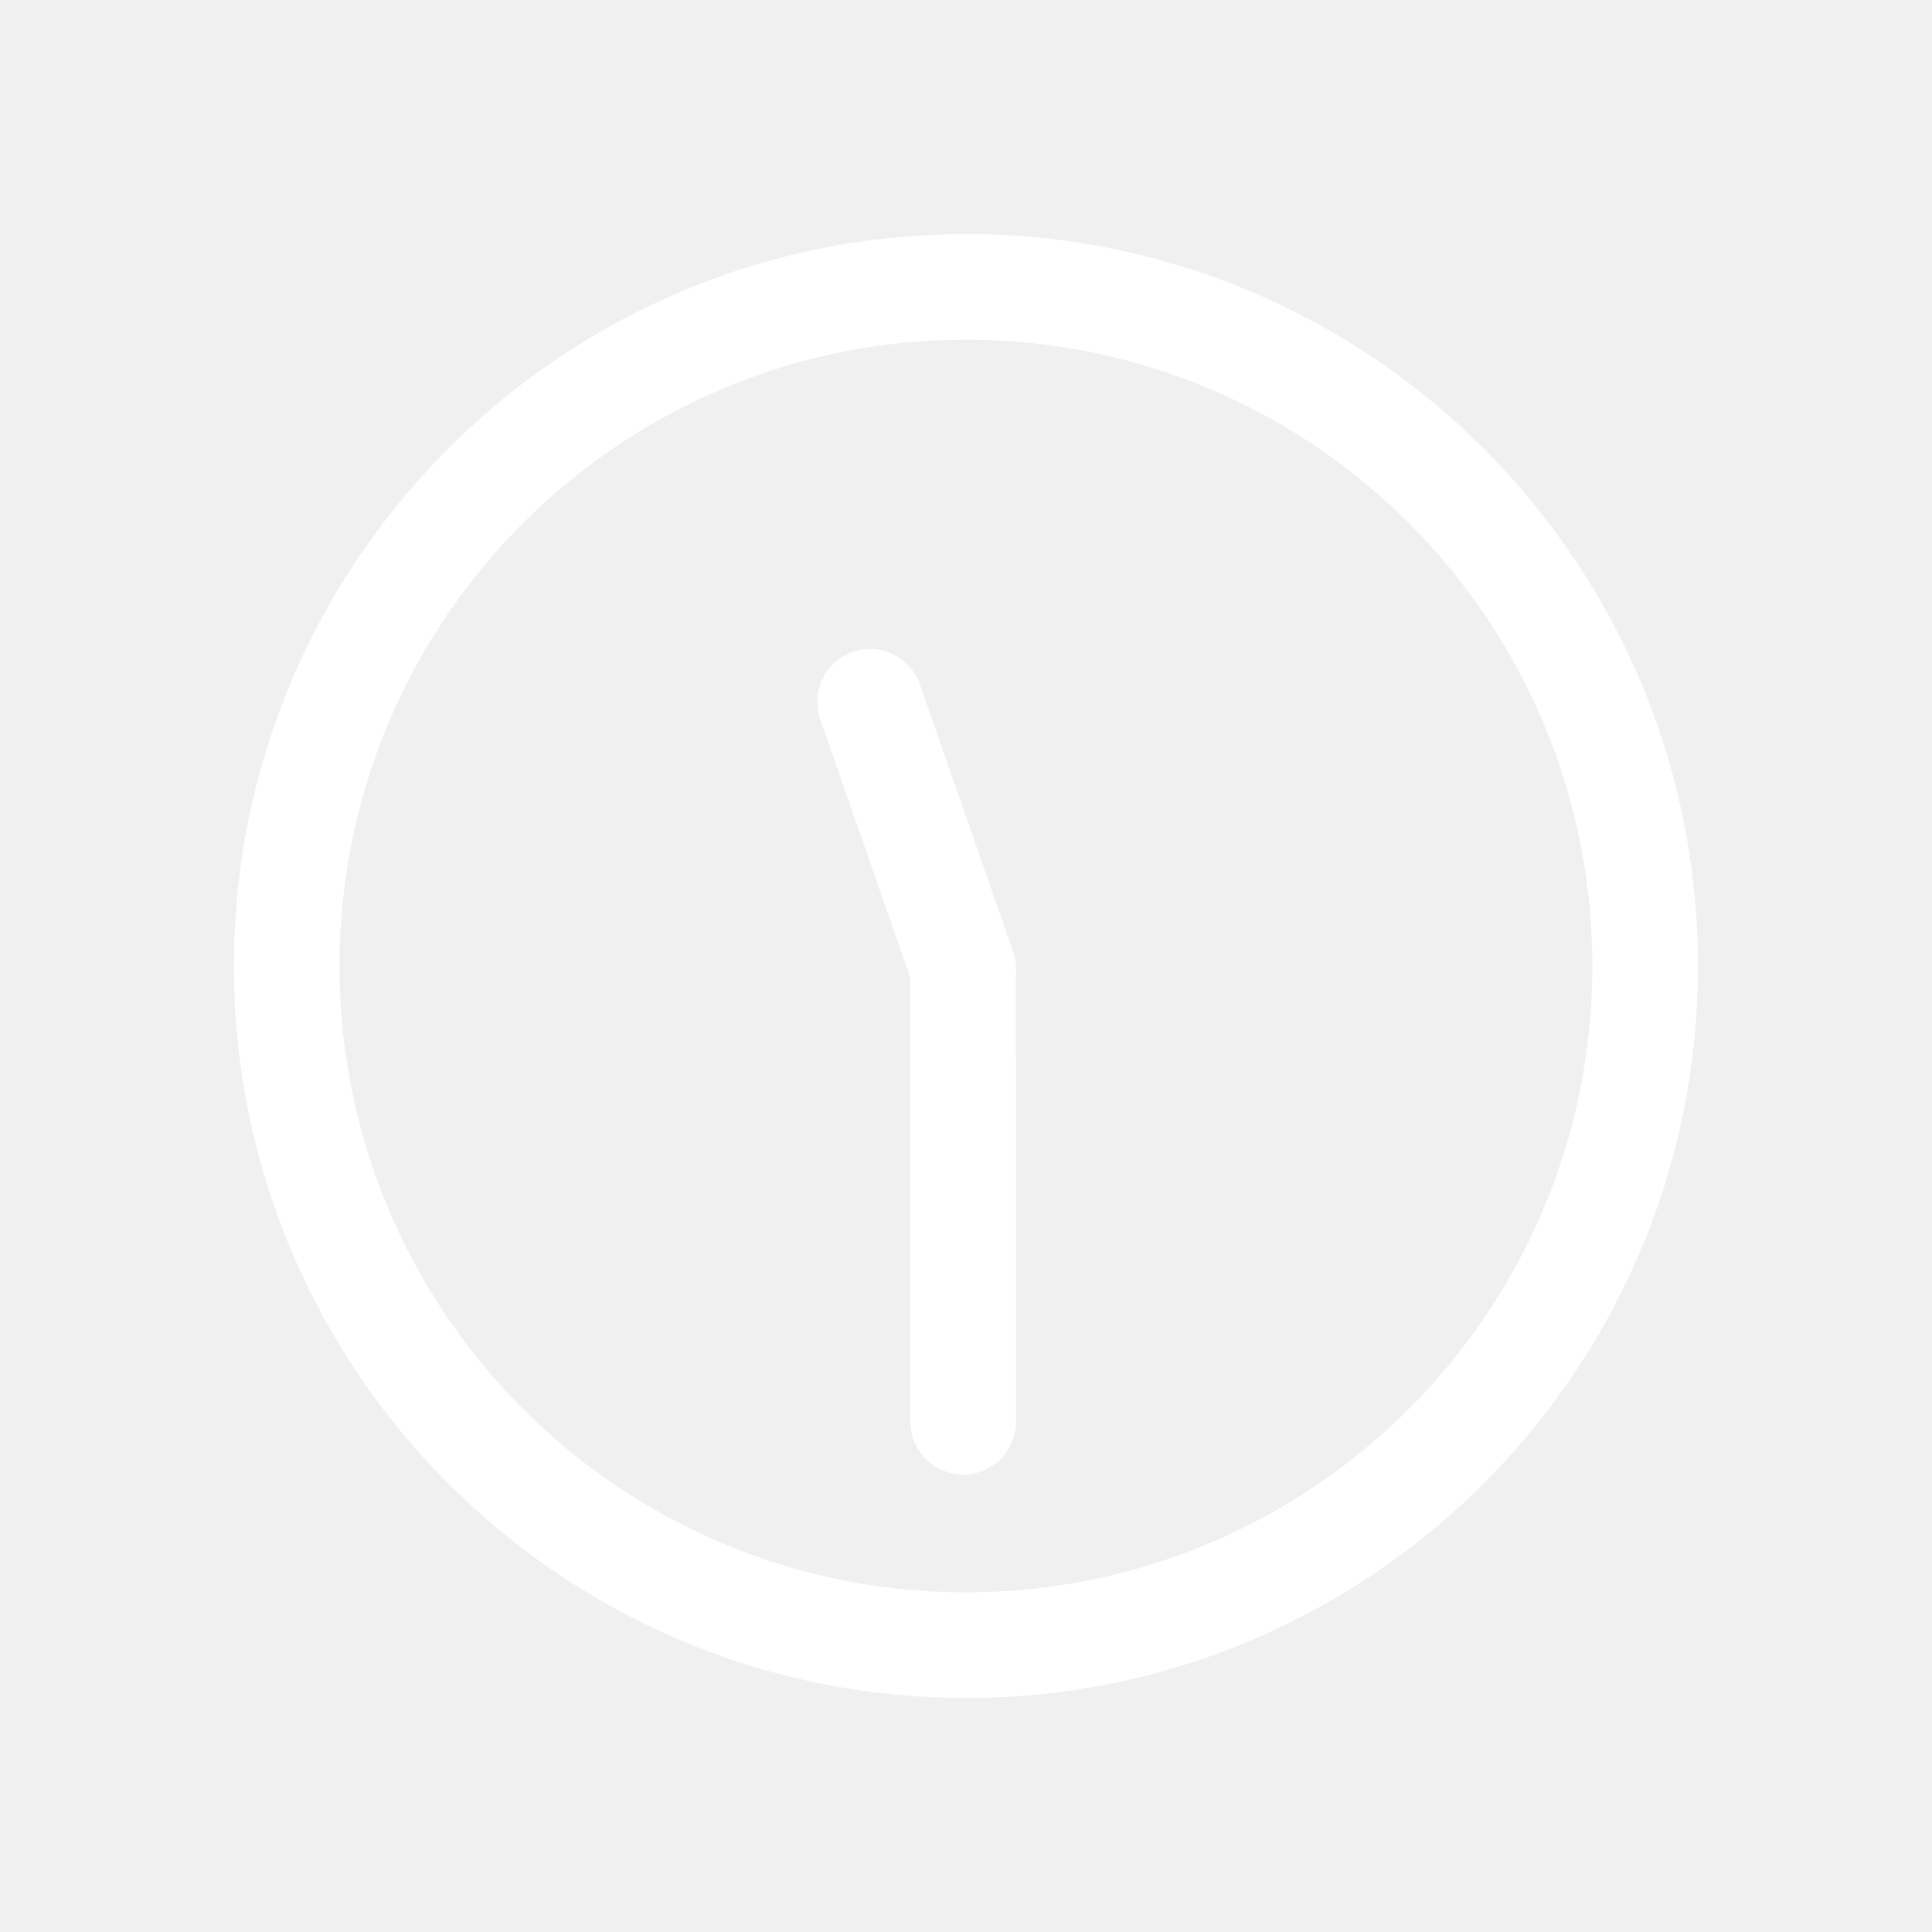
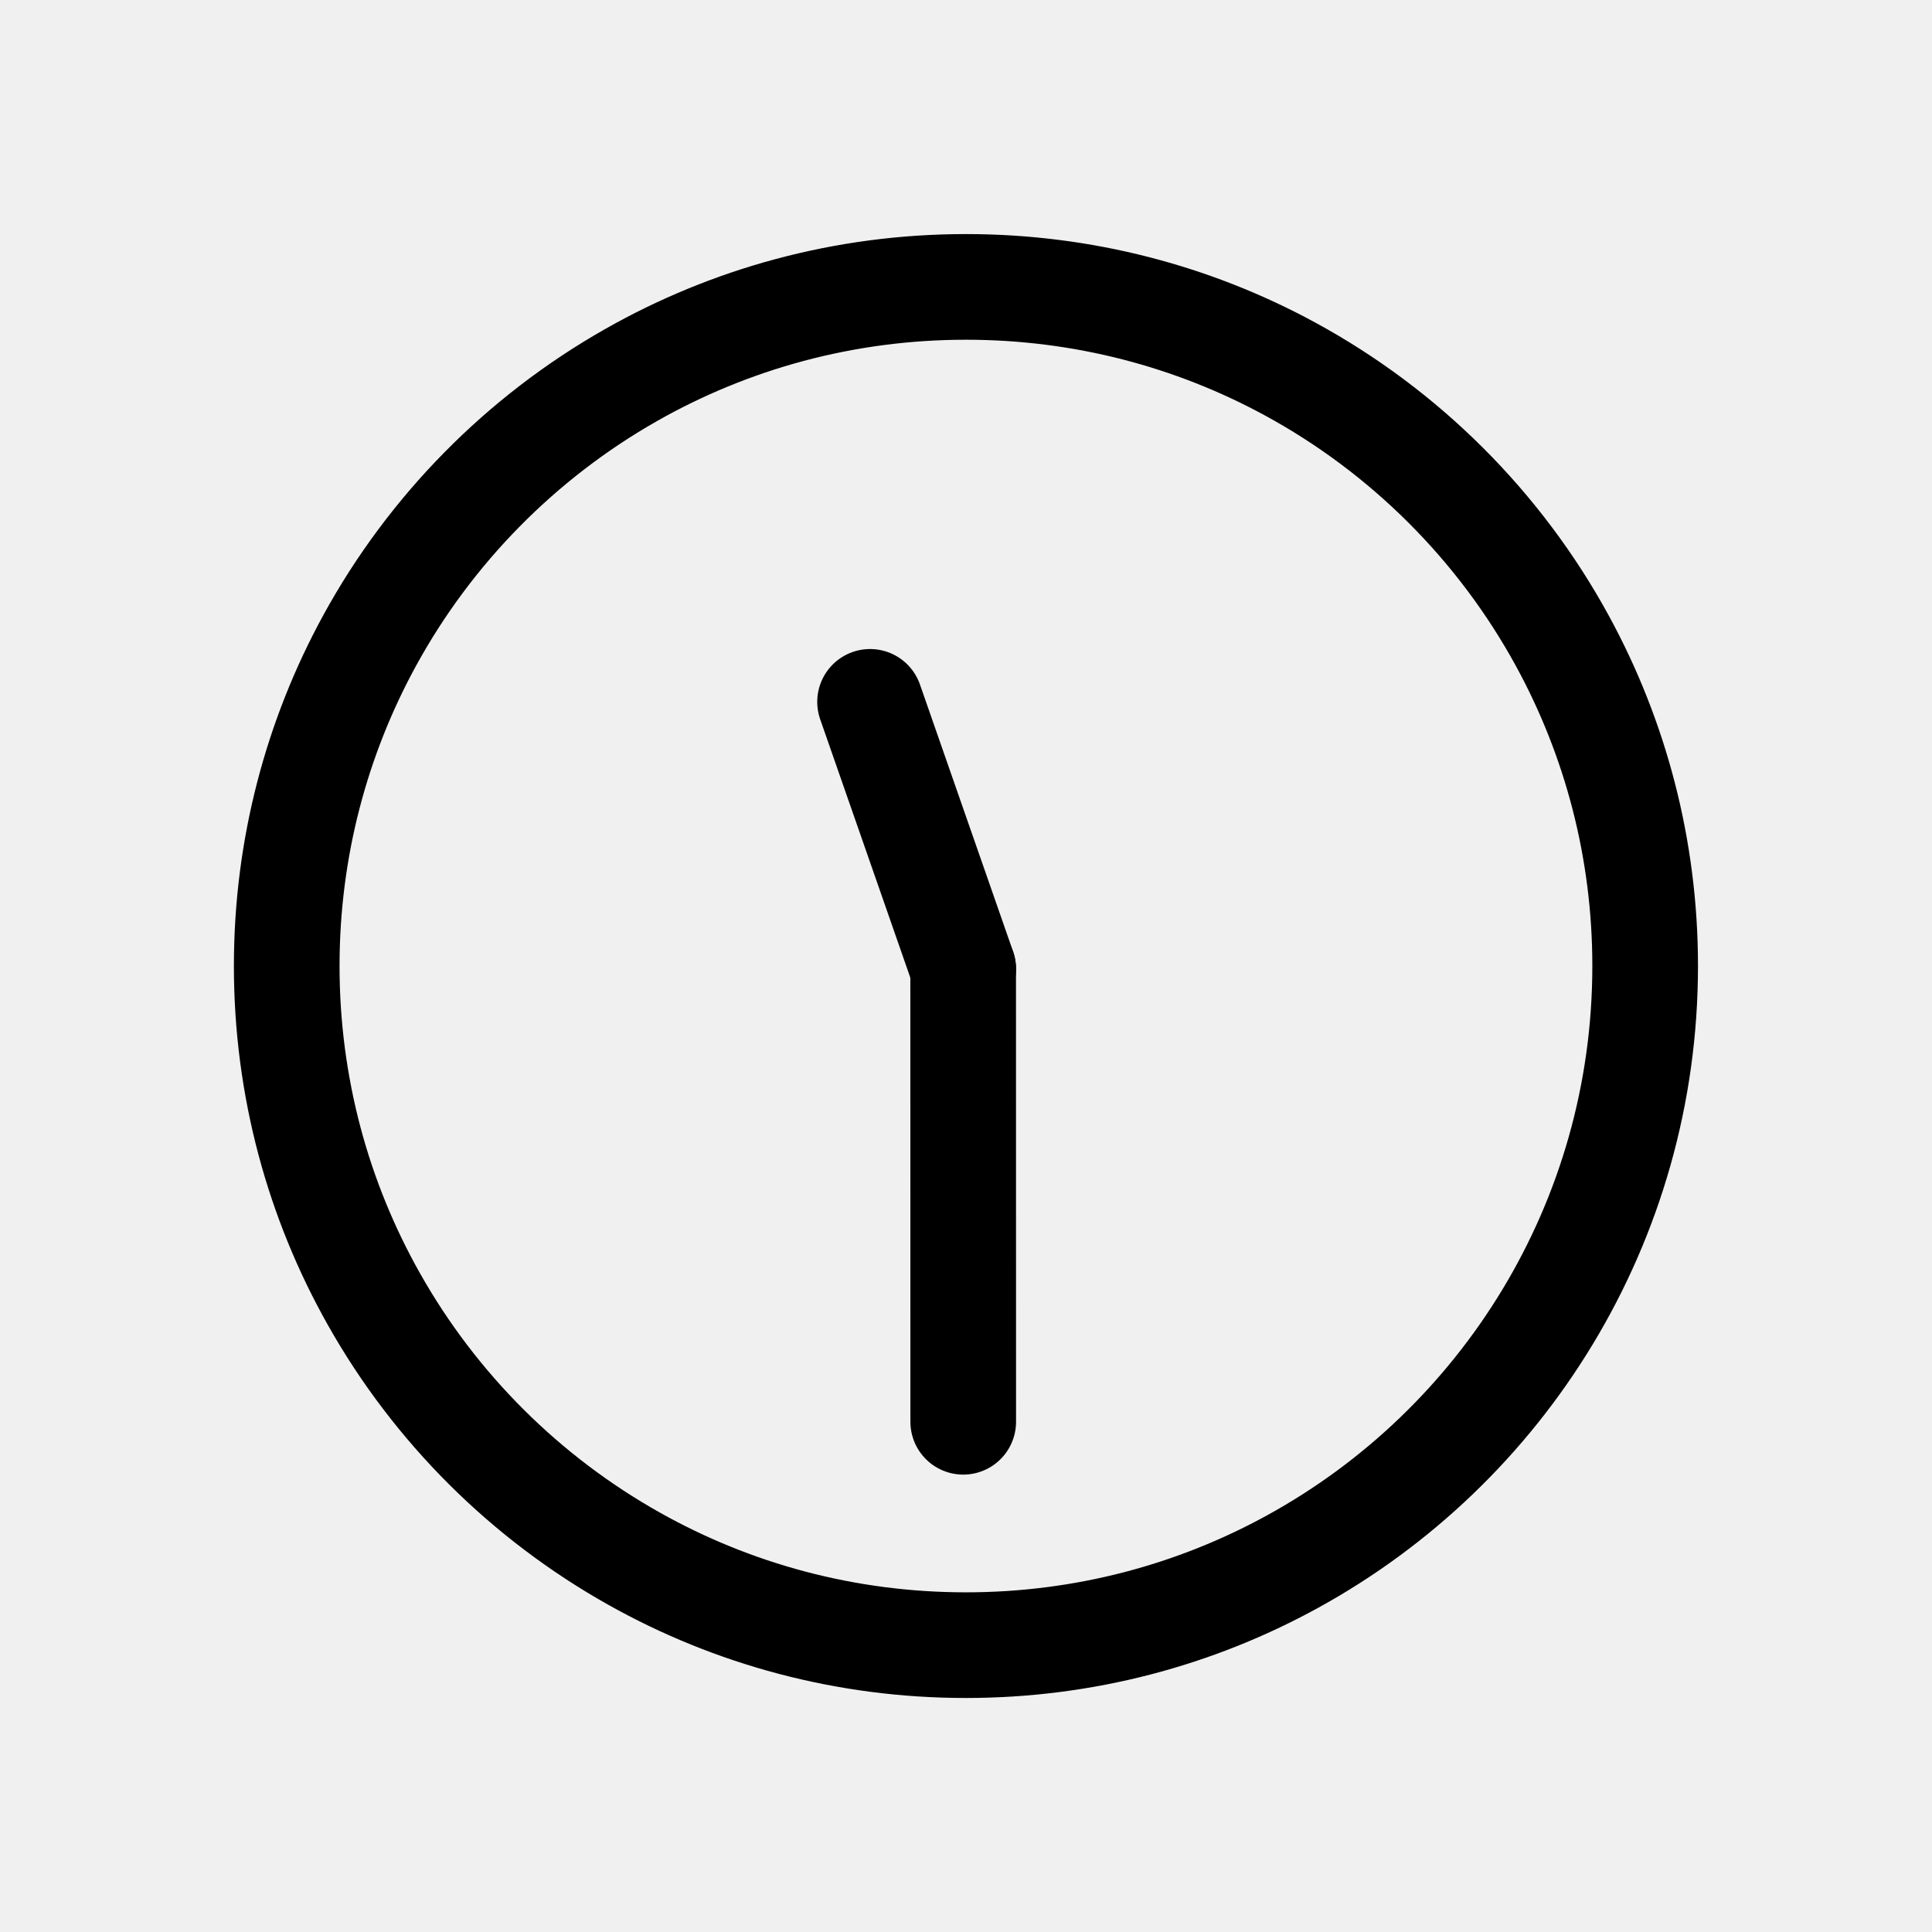
<svg xmlns="http://www.w3.org/2000/svg" version="1.1" id="Ebene_1" x="0px" y="0px" width="32px" height="32px" viewBox="0 0 32 32" enable-background="new 0 0 32 32" xml:space="preserve">
  <g>
    <g id="Ebene_3">
-       <path fill="none" stroke="#FFFFFF" stroke-width="1.75" stroke-linecap="round" stroke-linejoin="round" stroke-miterlimit="10" d="    M16,4.752c1.941,0,3.768,0.491,5.361,1.356c1.908,1.036,3.482,2.608,4.521,4.514c0.871,1.598,1.367,3.43,1.367,5.377    c0,2.126-0.59,4.114-1.615,5.811c-1.025,1.697-2.486,3.101-4.227,4.056c-1.605,0.882-3.449,1.383-5.409,1.383    c-1.993,0-3.865-0.518-5.488-1.428c-1.804-1.01-3.302-2.502-4.317-4.304c-0.92-1.63-1.444-3.513-1.444-5.518    c0-1.952,0.498-3.788,1.373-5.389c1.005-1.837,2.508-3.363,4.327-4.396C12.087,5.283,13.981,4.752,16,4.752z" />
+       <path fill="none" stroke="#000000" stroke-width="1.75" stroke-linecap="round" stroke-linejoin="round" stroke-miterlimit="10" d="    M16,4.752c1.941,0,3.768,0.491,5.361,1.356c1.908,1.036,3.482,2.608,4.521,4.514c0.871,1.598,1.367,3.43,1.367,5.377    c0,2.126-0.59,4.114-1.615,5.811c-1.025,1.697-2.486,3.101-4.227,4.056c-1.605,0.882-3.449,1.383-5.409,1.383    c-1.993,0-3.865-0.518-5.488-1.428c-1.804-1.01-3.302-2.502-4.317-4.304c-0.92-1.63-1.444-3.513-1.444-5.518    c0-1.952,0.498-3.788,1.373-5.389c1.005-1.837,2.508-3.363,4.327-4.396C12.087,5.283,13.981,4.752,16,4.752z" />
    </g>
    <g id="Ebene_1_1_">
-       <line id="_x35_5" display="none" fill="none" stroke="#FFFFFF" stroke-width="1.75" stroke-linecap="round" stroke-linejoin="round" stroke-miterlimit="10" x1="15.954" y1="16.049" x2="12.208" y2="9.549" />
-       <line id="_x35_0" display="none" fill="none" stroke="#FFFFFF" stroke-width="1.75" stroke-linecap="round" stroke-linejoin="round" stroke-miterlimit="10" x1="15.954" y1="16.049" x2="9.457" y2="12.306" />
-       <line id="_x34_5" display="none" fill="none" stroke="#FFFFFF" stroke-width="1.75" stroke-linecap="round" stroke-linejoin="round" stroke-miterlimit="10" x1="15.954" y1="16.046" x2="8.452" y2="16.049" />
-       <line id="_x34_0" display="none" fill="none" stroke="#FFFFFF" stroke-width="1.75" stroke-linecap="round" stroke-linejoin="round" stroke-miterlimit="10" x1="15.954" y1="16.049" x2="9.454" y2="19.794" />
-       <line id="_x33_5" display="none" fill="none" stroke="#FFFFFF" stroke-width="1.75" stroke-linecap="round" stroke-linejoin="round" stroke-miterlimit="10" x1="15.954" y1="16.049" x2="12.21" y2="22.547" />
-       <line id="_x33_0" fill="none" stroke="#FFFFFF" stroke-width="1.75" stroke-linecap="round" stroke-linejoin="round" stroke-miterlimit="10" x1="15.953" y1="16.048" x2="15.954" y2="23.549" />
-       <line id="_x32_5" display="none" fill="none" stroke="#FFFFFF" stroke-width="1.75" stroke-linecap="round" stroke-linejoin="round" stroke-miterlimit="10" x1="15.954" y1="16.049" x2="19.699" y2="22.549" />
-       <line id="_x32_0" display="none" fill="none" stroke="#FFFFFF" stroke-width="1.75" stroke-linecap="round" stroke-linejoin="round" stroke-miterlimit="10" x1="15.954" y1="16.049" x2="22.453" y2="19.793" />
-       <line id="_x31_5" display="none" fill="none" stroke="#FFFFFF" stroke-width="1.75" stroke-linecap="round" stroke-linejoin="round" stroke-miterlimit="10" x1="15.953" y1="16.05" x2="23.453" y2="16.049" />
-       <line id="_x31_0" display="none" fill="none" stroke="#FFFFFF" stroke-width="1.75" stroke-linecap="round" stroke-linejoin="round" stroke-miterlimit="10" x1="15.954" y1="16.049" x2="22.453" y2="12.304" />
-       <line id="_x30_5" display="none" fill="none" stroke="#FFFFFF" stroke-width="1.75" stroke-linecap="round" stroke-linejoin="round" stroke-miterlimit="10" x1="15.954" y1="16.049" x2="19.697" y2="9.55" />
-       <line id="_x30_" display="none" fill="none" stroke="#FFFFFF" stroke-width="1.75" stroke-linecap="round" stroke-linejoin="round" stroke-miterlimit="10" x1="15.955" y1="16.05" x2="15.954" y2="8.547" />
+       <line id="_x35_5" display="none" fill="none" stroke="#000000" stroke-width="1.75" stroke-linecap="round" stroke-linejoin="round" stroke-miterlimit="10" x1="15.954" y1="16.049" x2="12.208" y2="9.549" />
+       <line id="_x35_0" display="none" fill="none" stroke="#000000" stroke-width="1.75" stroke-linecap="round" stroke-linejoin="round" stroke-miterlimit="10" x1="15.954" y1="16.049" x2="9.457" y2="12.306" />
+       <line id="_x34_5" display="none" fill="none" stroke="#000000" stroke-width="1.75" stroke-linecap="round" stroke-linejoin="round" stroke-miterlimit="10" x1="15.954" y1="16.046" x2="8.452" y2="16.049" />
+       <line id="_x34_0" display="none" fill="none" stroke="#000000" stroke-width="1.75" stroke-linecap="round" stroke-linejoin="round" stroke-miterlimit="10" x1="15.954" y1="16.049" x2="9.454" y2="19.794" />
+       <line id="_x33_5" display="none" fill="none" stroke="#000000" stroke-width="1.75" stroke-linecap="round" stroke-linejoin="round" stroke-miterlimit="10" x1="15.954" y1="16.049" x2="12.21" y2="22.547" />
+       <line id="_x33_0" fill="none" stroke="#000000" stroke-width="1.75" stroke-linecap="round" stroke-linejoin="round" stroke-miterlimit="10" x1="15.953" y1="16.048" x2="15.954" y2="23.549" />
+       <line id="_x32_5" display="none" fill="none" stroke="#000000" stroke-width="1.75" stroke-linecap="round" stroke-linejoin="round" stroke-miterlimit="10" x1="15.954" y1="16.049" x2="19.699" y2="22.549" />
+       <line id="_x32_0" display="none" fill="none" stroke="#000000" stroke-width="1.75" stroke-linecap="round" stroke-linejoin="round" stroke-miterlimit="10" x1="15.954" y1="16.049" x2="22.453" y2="19.793" />
+       <line id="_x31_5" display="none" fill="none" stroke="#000000" stroke-width="1.75" stroke-linecap="round" stroke-linejoin="round" stroke-miterlimit="10" x1="15.953" y1="16.05" x2="23.453" y2="16.049" />
+       <line id="_x31_0" display="none" fill="none" stroke="#000000" stroke-width="1.75" stroke-linecap="round" stroke-linejoin="round" stroke-miterlimit="10" x1="15.954" y1="16.049" x2="22.453" y2="12.304" />
+       <line id="_x30_5" display="none" fill="none" stroke="#000000" stroke-width="1.75" stroke-linecap="round" stroke-linejoin="round" stroke-miterlimit="10" x1="15.954" y1="16.049" x2="19.697" y2="9.55" />
+       <line id="_x30_" display="none" fill="none" stroke="#000000" stroke-width="1.75" stroke-linecap="round" stroke-linejoin="round" stroke-miterlimit="10" x1="15.955" y1="16.05" x2="15.954" y2="8.547" />
    </g>
    <g id="Ebene_2">
-       <line id="_x31_175" display="none" fill="none" stroke="#FFFFFF" stroke-width="1.75" stroke-linecap="round" stroke-linejoin="round" stroke-miterlimit="10" x1="15.954" y1="16.049" x2="15.16" y2="11.431" />
-       <line id="_x31_15" fill="none" stroke="#FFFFFF" stroke-width="1.75" stroke-linecap="round" stroke-linejoin="round" stroke-miterlimit="10" x1="15.954" y1="16.049" x2="14.411" y2="11.625" />
-       <line id="_x31_1" display="none" fill="none" stroke="#FFFFFF" stroke-width="1.75" stroke-linecap="round" stroke-linejoin="round" stroke-miterlimit="10" x1="15.954" y1="16.049" x2="13.71" y2="11.932" />
-       <line id="_x31_075" display="none" fill="none" stroke="#FFFFFF" stroke-width="1.75" stroke-linecap="round" stroke-linejoin="round" stroke-miterlimit="10" x1="15.954" y1="16.049" x2="12.925" y2="12.475" />
-       <line id="_x31_05" display="none" fill="none" stroke="#FFFFFF" stroke-width="1.75" stroke-linecap="round" stroke-linejoin="round" stroke-miterlimit="10" x1="15.954" y1="16.049" x2="12.341" y2="13.066" />
-       <line id="_x31_0_1_" display="none" fill="none" stroke="#FFFFFF" stroke-width="1.75" stroke-linecap="round" stroke-linejoin="round" stroke-miterlimit="10" x1="15.954" y1="16.049" x2="11.817" y2="13.842" />
-       <line id="_x39_75" display="none" fill="none" stroke="#FFFFFF" stroke-width="1.75" stroke-linecap="round" stroke-linejoin="round" stroke-miterlimit="10" x1="15.954" y1="16.049" x2="11.534" y2="14.49" />
-       <line id="_x39_5" display="none" fill="none" stroke="#FFFFFF" stroke-width="1.75" stroke-linecap="round" stroke-linejoin="round" stroke-miterlimit="10" x1="15.954" y1="16.049" x2="11.338" y2="15.238" />
-       <line id="_x39_" display="none" fill="none" stroke="#FFFFFF" stroke-width="1.75" stroke-linecap="round" stroke-linejoin="round" stroke-miterlimit="10" x1="15.954" y1="16.049" x2="11.267" y2="16.049" />
-       <line id="_x38_75" display="none" fill="none" stroke="#FFFFFF" stroke-width="1.75" stroke-linecap="round" stroke-linejoin="round" stroke-miterlimit="10" x1="15.954" y1="16.049" x2="11.328" y2="16.791" />
-       <line id="_x38_5" display="none" fill="none" stroke="#FFFFFF" stroke-width="1.75" stroke-linecap="round" stroke-linejoin="round" stroke-miterlimit="10" x1="15.954" y1="16.049" x2="11.513" y2="17.542" />
-       <line id="_x38_" display="none" fill="none" stroke="#FFFFFF" stroke-width="1.75" stroke-linecap="round" stroke-linejoin="round" stroke-miterlimit="10" x1="15.954" y1="16.049" x2="11.836" y2="18.292" />
-       <line id="_x37_75" display="none" fill="none" stroke="#FFFFFF" stroke-width="1.75" stroke-linecap="round" stroke-linejoin="round" stroke-miterlimit="10" x1="15.954" y1="16.049" x2="12.341" y2="19.033" />
-       <line id="_x37_5" display="none" fill="none" stroke="#FFFFFF" stroke-width="1.75" stroke-linecap="round" stroke-linejoin="round" stroke-miterlimit="10" x1="15.954" y1="16.049" x2="12.882" y2="19.586" />
-       <line id="_x37_" display="none" fill="none" stroke="#FFFFFF" stroke-width="1.75" stroke-linecap="round" stroke-linejoin="round" stroke-miterlimit="10" x1="15.954" y1="16.049" x2="13.687" y2="20.152" />
-       <line id="_x36_75" display="none" fill="none" stroke="#FFFFFF" stroke-width="1.75" stroke-linecap="round" stroke-linejoin="round" stroke-miterlimit="10" x1="15.954" y1="16.049" x2="14.459" y2="20.492" />
-       <line id="_x36_5" display="none" fill="none" stroke="#FFFFFF" stroke-width="1.75" stroke-linecap="round" stroke-linejoin="round" stroke-miterlimit="10" x1="15.954" y1="16.049" x2="15.21" y2="20.676" />
-       <line id="_x36_" display="none" fill="none" stroke="#FFFFFF" stroke-width="1.75" stroke-linecap="round" stroke-linejoin="round" stroke-miterlimit="10" x1="15.954" y1="16.049" x2="15.954" y2="20.736" />
-       <line id="_x35_75" display="none" fill="none" stroke="#FFFFFF" stroke-width="1.75" stroke-linecap="round" stroke-linejoin="round" stroke-miterlimit="10" x1="15.954" y1="16.049" x2="16.697" y2="20.676" />
-       <line id="_x35_5_1_" display="none" fill="none" stroke="#FFFFFF" stroke-width="1.75" stroke-linecap="round" stroke-linejoin="round" stroke-miterlimit="10" x1="15.954" y1="16.049" x2="17.447" y2="20.492" />
-       <line id="_x35_" display="none" fill="none" stroke="#FFFFFF" stroke-width="1.75" stroke-linecap="round" stroke-linejoin="round" stroke-miterlimit="10" x1="15.954" y1="16.049" x2="18.197" y2="20.166" />
-       <line id="_x34_75" display="none" fill="none" stroke="#FFFFFF" stroke-width="1.75" stroke-linecap="round" stroke-linejoin="round" stroke-miterlimit="10" x1="15.954" y1="16.049" x2="19.025" y2="19.586" />
-       <line id="_x34_5_1_" display="none" fill="none" stroke="#FFFFFF" stroke-width="1.75" stroke-linecap="round" stroke-linejoin="round" stroke-miterlimit="10" x1="15.954" y1="16.049" x2="19.611" y2="18.982" />
-       <line id="_x34_" display="none" fill="none" stroke="#FFFFFF" stroke-width="1.75" stroke-linecap="round" stroke-linejoin="round" stroke-miterlimit="10" x1="15.954" y1="16.049" x2="20.09" y2="18.256" />
-       <line id="_x33_75" display="none" fill="none" stroke="#FFFFFF" stroke-width="1.75" stroke-linecap="round" stroke-linejoin="round" stroke-miterlimit="10" x1="15.954" y1="16.049" x2="20.395" y2="17.542" />
-       <line id="_x33_5_1_" display="none" fill="none" stroke="#FFFFFF" stroke-width="1.75" stroke-linecap="round" stroke-linejoin="round" stroke-miterlimit="10" x1="15.954" y1="16.049" x2="20.58" y2="16.791" />
-       <line id="_x33_" display="none" fill="none" stroke="#FFFFFF" stroke-width="1.75" stroke-linecap="round" stroke-linejoin="round" stroke-miterlimit="10" x1="15.954" y1="16.049" x2="20.641" y2="16.06" />
-       <line id="_x32_75" display="none" fill="none" stroke="#FFFFFF" stroke-width="1.75" stroke-linecap="round" stroke-linejoin="round" stroke-miterlimit="10" x1="15.954" y1="16.049" x2="20.568" y2="15.238" />
-       <line id="_x32_5_1_" display="none" fill="none" stroke="#FFFFFF" stroke-width="1.75" stroke-linecap="round" stroke-linejoin="round" stroke-miterlimit="10" x1="15.954" y1="16.049" x2="20.373" y2="14.49" />
-       <line id="_x32_" display="none" fill="none" stroke="#FFFFFF" stroke-width="1.75" stroke-linecap="round" stroke-linejoin="round" stroke-miterlimit="10" x1="15.954" y1="16.049" x2="20.07" y2="13.806" />
-       <line id="_x31_75" display="none" fill="none" stroke="#FFFFFF" stroke-width="1.75" stroke-linecap="round" stroke-linejoin="round" stroke-miterlimit="10" x1="15.954" y1="16.049" x2="19.529" y2="13.021" />
-       <line id="_x31_5_1_" display="none" fill="none" stroke="#FFFFFF" stroke-width="1.75" stroke-linecap="round" stroke-linejoin="round" stroke-miterlimit="10" x1="15.954" y1="16.049" x2="18.955" y2="12.449" />
-       <line id="_x31__1_" display="none" fill="none" stroke="#FFFFFF" stroke-width="1.75" stroke-linecap="round" stroke-linejoin="round" stroke-miterlimit="10" x1="15.954" y1="16.049" x2="18.16" y2="11.913" />
-       <line id="_x30_75" display="none" fill="none" stroke="#FFFFFF" stroke-width="1.75" stroke-linecap="round" stroke-linejoin="round" stroke-miterlimit="10" x1="15.954" y1="16.049" x2="17.496" y2="11.625" />
-       <line id="_x30_5_1_" display="none" fill="none" stroke="#FFFFFF" stroke-width="1.75" stroke-linecap="round" stroke-linejoin="round" stroke-miterlimit="10" x1="15.954" y1="16.049" x2="16.748" y2="11.431" />
-       <line id="_x30__1_" display="none" fill="none" stroke="#FFFFFF" stroke-width="1.75" stroke-linecap="round" stroke-linejoin="round" stroke-miterlimit="10" x1="15.954" y1="16.049" x2="15.965" y2="11.362" />
+       <line id="_x31_175" display="none" fill="none" stroke="#000000" stroke-width="1.75" stroke-linecap="round" stroke-linejoin="round" stroke-miterlimit="10" x1="15.954" y1="16.049" x2="15.16" y2="11.431" />
+       <line id="_x31_15" fill="none" stroke="#000000" stroke-width="1.75" stroke-linecap="round" stroke-linejoin="round" stroke-miterlimit="10" x1="15.954" y1="16.049" x2="14.411" y2="11.625" />
+       <line id="_x31_1" display="none" fill="none" stroke="#000000" stroke-width="1.75" stroke-linecap="round" stroke-linejoin="round" stroke-miterlimit="10" x1="15.954" y1="16.049" x2="13.71" y2="11.932" />
+       <line id="_x31_075" display="none" fill="none" stroke="#000000" stroke-width="1.75" stroke-linecap="round" stroke-linejoin="round" stroke-miterlimit="10" x1="15.954" y1="16.049" x2="12.925" y2="12.475" />
+       <line id="_x31_05" display="none" fill="none" stroke="#000000" stroke-width="1.75" stroke-linecap="round" stroke-linejoin="round" stroke-miterlimit="10" x1="15.954" y1="16.049" x2="12.341" y2="13.066" />
+       <line id="_x31_0_1_" display="none" fill="none" stroke="#000000" stroke-width="1.75" stroke-linecap="round" stroke-linejoin="round" stroke-miterlimit="10" x1="15.954" y1="16.049" x2="11.817" y2="13.842" />
+       <line id="_x39_75" display="none" fill="none" stroke="#000000" stroke-width="1.75" stroke-linecap="round" stroke-linejoin="round" stroke-miterlimit="10" x1="15.954" y1="16.049" x2="11.534" y2="14.49" />
+       <line id="_x39_5" display="none" fill="none" stroke="#000000" stroke-width="1.75" stroke-linecap="round" stroke-linejoin="round" stroke-miterlimit="10" x1="15.954" y1="16.049" x2="11.338" y2="15.238" />
+       <line id="_x39_" display="none" fill="none" stroke="#000000" stroke-width="1.75" stroke-linecap="round" stroke-linejoin="round" stroke-miterlimit="10" x1="15.954" y1="16.049" x2="11.267" y2="16.049" />
+       <line id="_x38_75" display="none" fill="none" stroke="#000000" stroke-width="1.75" stroke-linecap="round" stroke-linejoin="round" stroke-miterlimit="10" x1="15.954" y1="16.049" x2="11.328" y2="16.791" />
+       <line id="_x38_5" display="none" fill="none" stroke="#000000" stroke-width="1.75" stroke-linecap="round" stroke-linejoin="round" stroke-miterlimit="10" x1="15.954" y1="16.049" x2="11.513" y2="17.542" />
+       <line id="_x38_" display="none" fill="none" stroke="#000000" stroke-width="1.75" stroke-linecap="round" stroke-linejoin="round" stroke-miterlimit="10" x1="15.954" y1="16.049" x2="11.836" y2="18.292" />
+       <line id="_x37_75" display="none" fill="none" stroke="#000000" stroke-width="1.75" stroke-linecap="round" stroke-linejoin="round" stroke-miterlimit="10" x1="15.954" y1="16.049" x2="12.341" y2="19.033" />
+       <line id="_x37_5" display="none" fill="none" stroke="#000000" stroke-width="1.75" stroke-linecap="round" stroke-linejoin="round" stroke-miterlimit="10" x1="15.954" y1="16.049" x2="12.882" y2="19.586" />
+       <line id="_x37_" display="none" fill="none" stroke="#000000" stroke-width="1.75" stroke-linecap="round" stroke-linejoin="round" stroke-miterlimit="10" x1="15.954" y1="16.049" x2="13.687" y2="20.152" />
+       <line id="_x36_75" display="none" fill="none" stroke="#000000" stroke-width="1.75" stroke-linecap="round" stroke-linejoin="round" stroke-miterlimit="10" x1="15.954" y1="16.049" x2="14.459" y2="20.492" />
+       <line id="_x36_5" display="none" fill="none" stroke="#000000" stroke-width="1.75" stroke-linecap="round" stroke-linejoin="round" stroke-miterlimit="10" x1="15.954" y1="16.049" x2="15.21" y2="20.676" />
+       <line id="_x36_" display="none" fill="none" stroke="#000000" stroke-width="1.75" stroke-linecap="round" stroke-linejoin="round" stroke-miterlimit="10" x1="15.954" y1="16.049" x2="15.954" y2="20.736" />
+       <line id="_x35_75" display="none" fill="none" stroke="#000000" stroke-width="1.75" stroke-linecap="round" stroke-linejoin="round" stroke-miterlimit="10" x1="15.954" y1="16.049" x2="16.697" y2="20.676" />
+       <line id="_x35_5_1_" display="none" fill="none" stroke="#000000" stroke-width="1.75" stroke-linecap="round" stroke-linejoin="round" stroke-miterlimit="10" x1="15.954" y1="16.049" x2="17.447" y2="20.492" />
+       <line id="_x35_" display="none" fill="none" stroke="#000000" stroke-width="1.75" stroke-linecap="round" stroke-linejoin="round" stroke-miterlimit="10" x1="15.954" y1="16.049" x2="18.197" y2="20.166" />
+       <line id="_x34_75" display="none" fill="none" stroke="#000000" stroke-width="1.75" stroke-linecap="round" stroke-linejoin="round" stroke-miterlimit="10" x1="15.954" y1="16.049" x2="19.025" y2="19.586" />
+       <line id="_x34_5_1_" display="none" fill="none" stroke="#000000" stroke-width="1.75" stroke-linecap="round" stroke-linejoin="round" stroke-miterlimit="10" x1="15.954" y1="16.049" x2="19.611" y2="18.982" />
+       <line id="_x34_" display="none" fill="none" stroke="#000000" stroke-width="1.75" stroke-linecap="round" stroke-linejoin="round" stroke-miterlimit="10" x1="15.954" y1="16.049" x2="20.09" y2="18.256" />
+       <line id="_x33_75" display="none" fill="none" stroke="#000000" stroke-width="1.75" stroke-linecap="round" stroke-linejoin="round" stroke-miterlimit="10" x1="15.954" y1="16.049" x2="20.395" y2="17.542" />
+       <line id="_x33_5_1_" display="none" fill="none" stroke="#000000" stroke-width="1.75" stroke-linecap="round" stroke-linejoin="round" stroke-miterlimit="10" x1="15.954" y1="16.049" x2="20.58" y2="16.791" />
+       <line id="_x33_" display="none" fill="none" stroke="#000000" stroke-width="1.75" stroke-linecap="round" stroke-linejoin="round" stroke-miterlimit="10" x1="15.954" y1="16.049" x2="20.641" y2="16.06" />
+       <line id="_x32_75" display="none" fill="none" stroke="#000000" stroke-width="1.75" stroke-linecap="round" stroke-linejoin="round" stroke-miterlimit="10" x1="15.954" y1="16.049" x2="20.568" y2="15.238" />
+       <line id="_x32_5_1_" display="none" fill="none" stroke="#000000" stroke-width="1.75" stroke-linecap="round" stroke-linejoin="round" stroke-miterlimit="10" x1="15.954" y1="16.049" x2="20.373" y2="14.49" />
+       <line id="_x32_" display="none" fill="none" stroke="#000000" stroke-width="1.75" stroke-linecap="round" stroke-linejoin="round" stroke-miterlimit="10" x1="15.954" y1="16.049" x2="20.07" y2="13.806" />
+       <line id="_x31_75" display="none" fill="none" stroke="#000000" stroke-width="1.75" stroke-linecap="round" stroke-linejoin="round" stroke-miterlimit="10" x1="15.954" y1="16.049" x2="19.529" y2="13.021" />
+       <line id="_x31_5_1_" display="none" fill="none" stroke="#000000" stroke-width="1.75" stroke-linecap="round" stroke-linejoin="round" stroke-miterlimit="10" x1="15.954" y1="16.049" x2="18.955" y2="12.449" />
+       <line id="_x31__1_" display="none" fill="none" stroke="#000000" stroke-width="1.75" stroke-linecap="round" stroke-linejoin="round" stroke-miterlimit="10" x1="15.954" y1="16.049" x2="18.16" y2="11.913" />
+       <line id="_x30_75" display="none" fill="none" stroke="#000000" stroke-width="1.75" stroke-linecap="round" stroke-linejoin="round" stroke-miterlimit="10" x1="15.954" y1="16.049" x2="17.496" y2="11.625" />
+       <line id="_x30_5_1_" display="none" fill="none" stroke="#000000" stroke-width="1.75" stroke-linecap="round" stroke-linejoin="round" stroke-miterlimit="10" x1="15.954" y1="16.049" x2="16.748" y2="11.431" />
+       <line id="_x30__1_" display="none" fill="none" stroke="#000000" stroke-width="1.75" stroke-linecap="round" stroke-linejoin="round" stroke-miterlimit="10" x1="15.954" y1="16.049" x2="15.965" y2="11.362" />
    </g>
  </g>
</svg>
